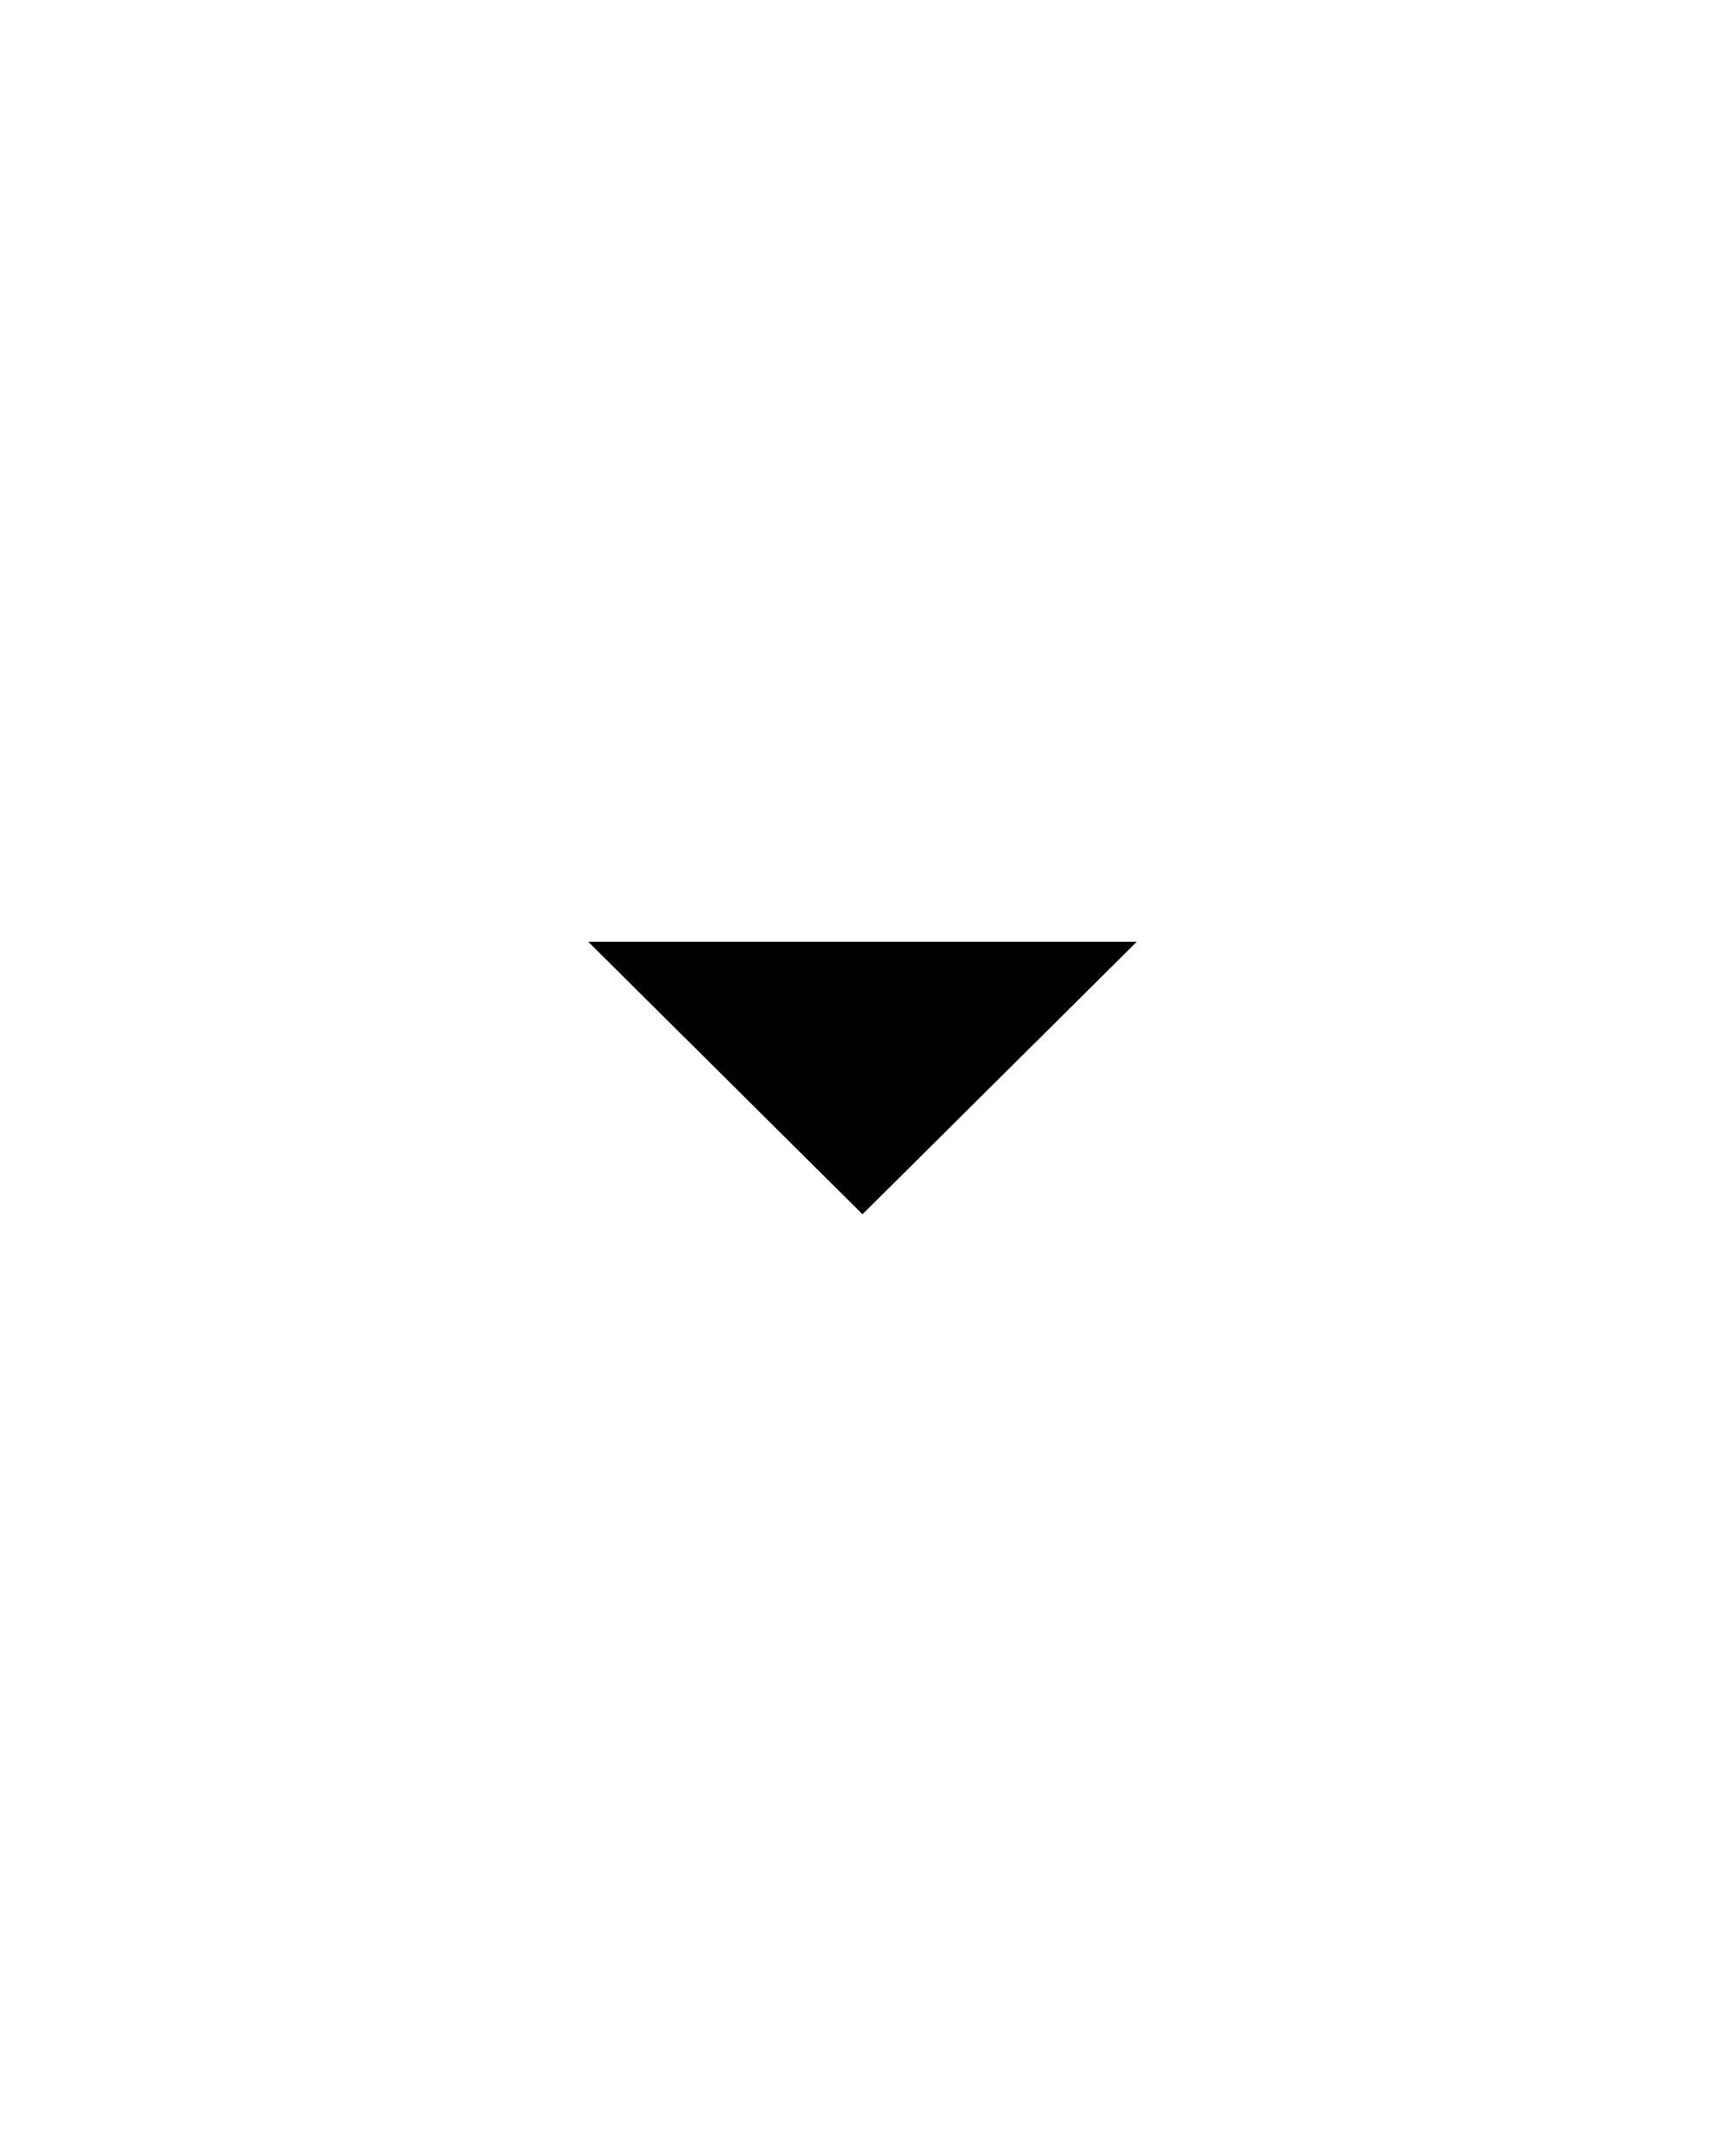
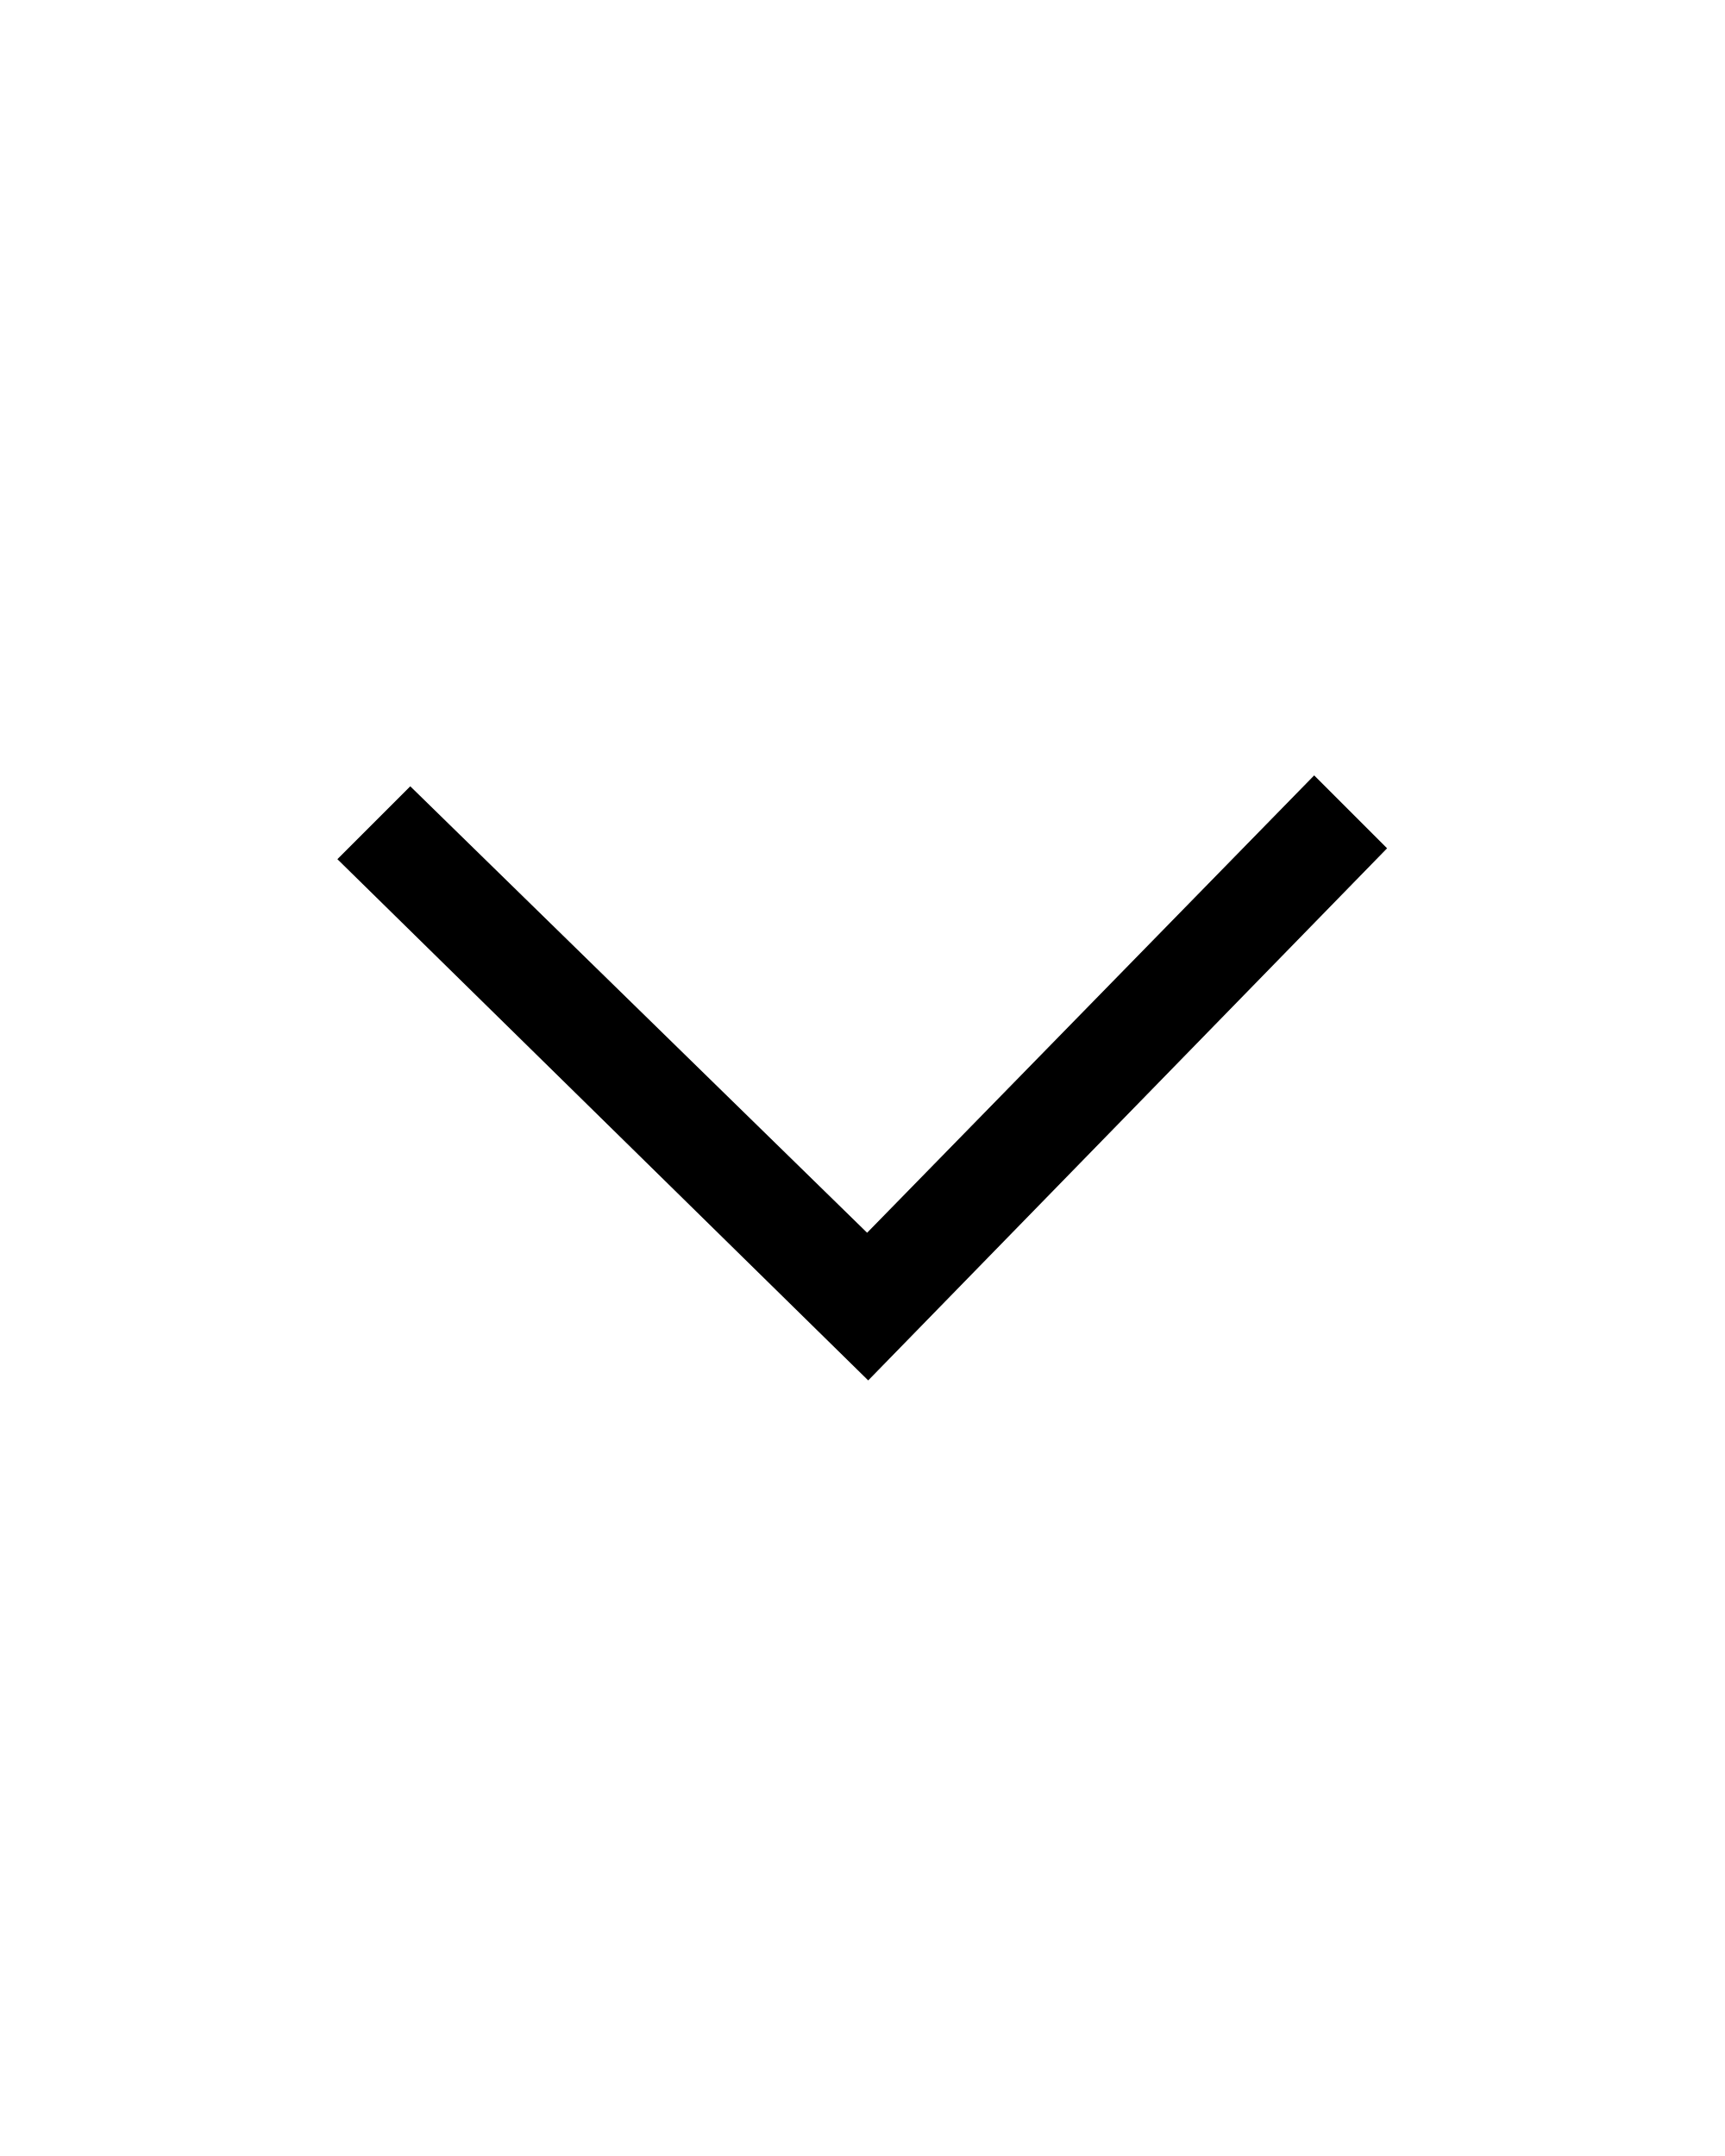
<svg xmlns="http://www.w3.org/2000/svg" version="1.1" id="Layer_1" x="0px" y="0px" viewBox="0 0 100 125" style="enable-background:new 0 0 100 125;" xml:space="preserve">
-   <polygon points="65.9,54.6 50,70.4 34.1,54.6 " />
+   <g>
+     <polygon stroke-width="4" stroke="black" points="77.6,49.2 76.2,47.8 50.3,74.3 23.8,48.4 22.4,49.8 50.3,77.2  " />
+   </g>
</svg>
